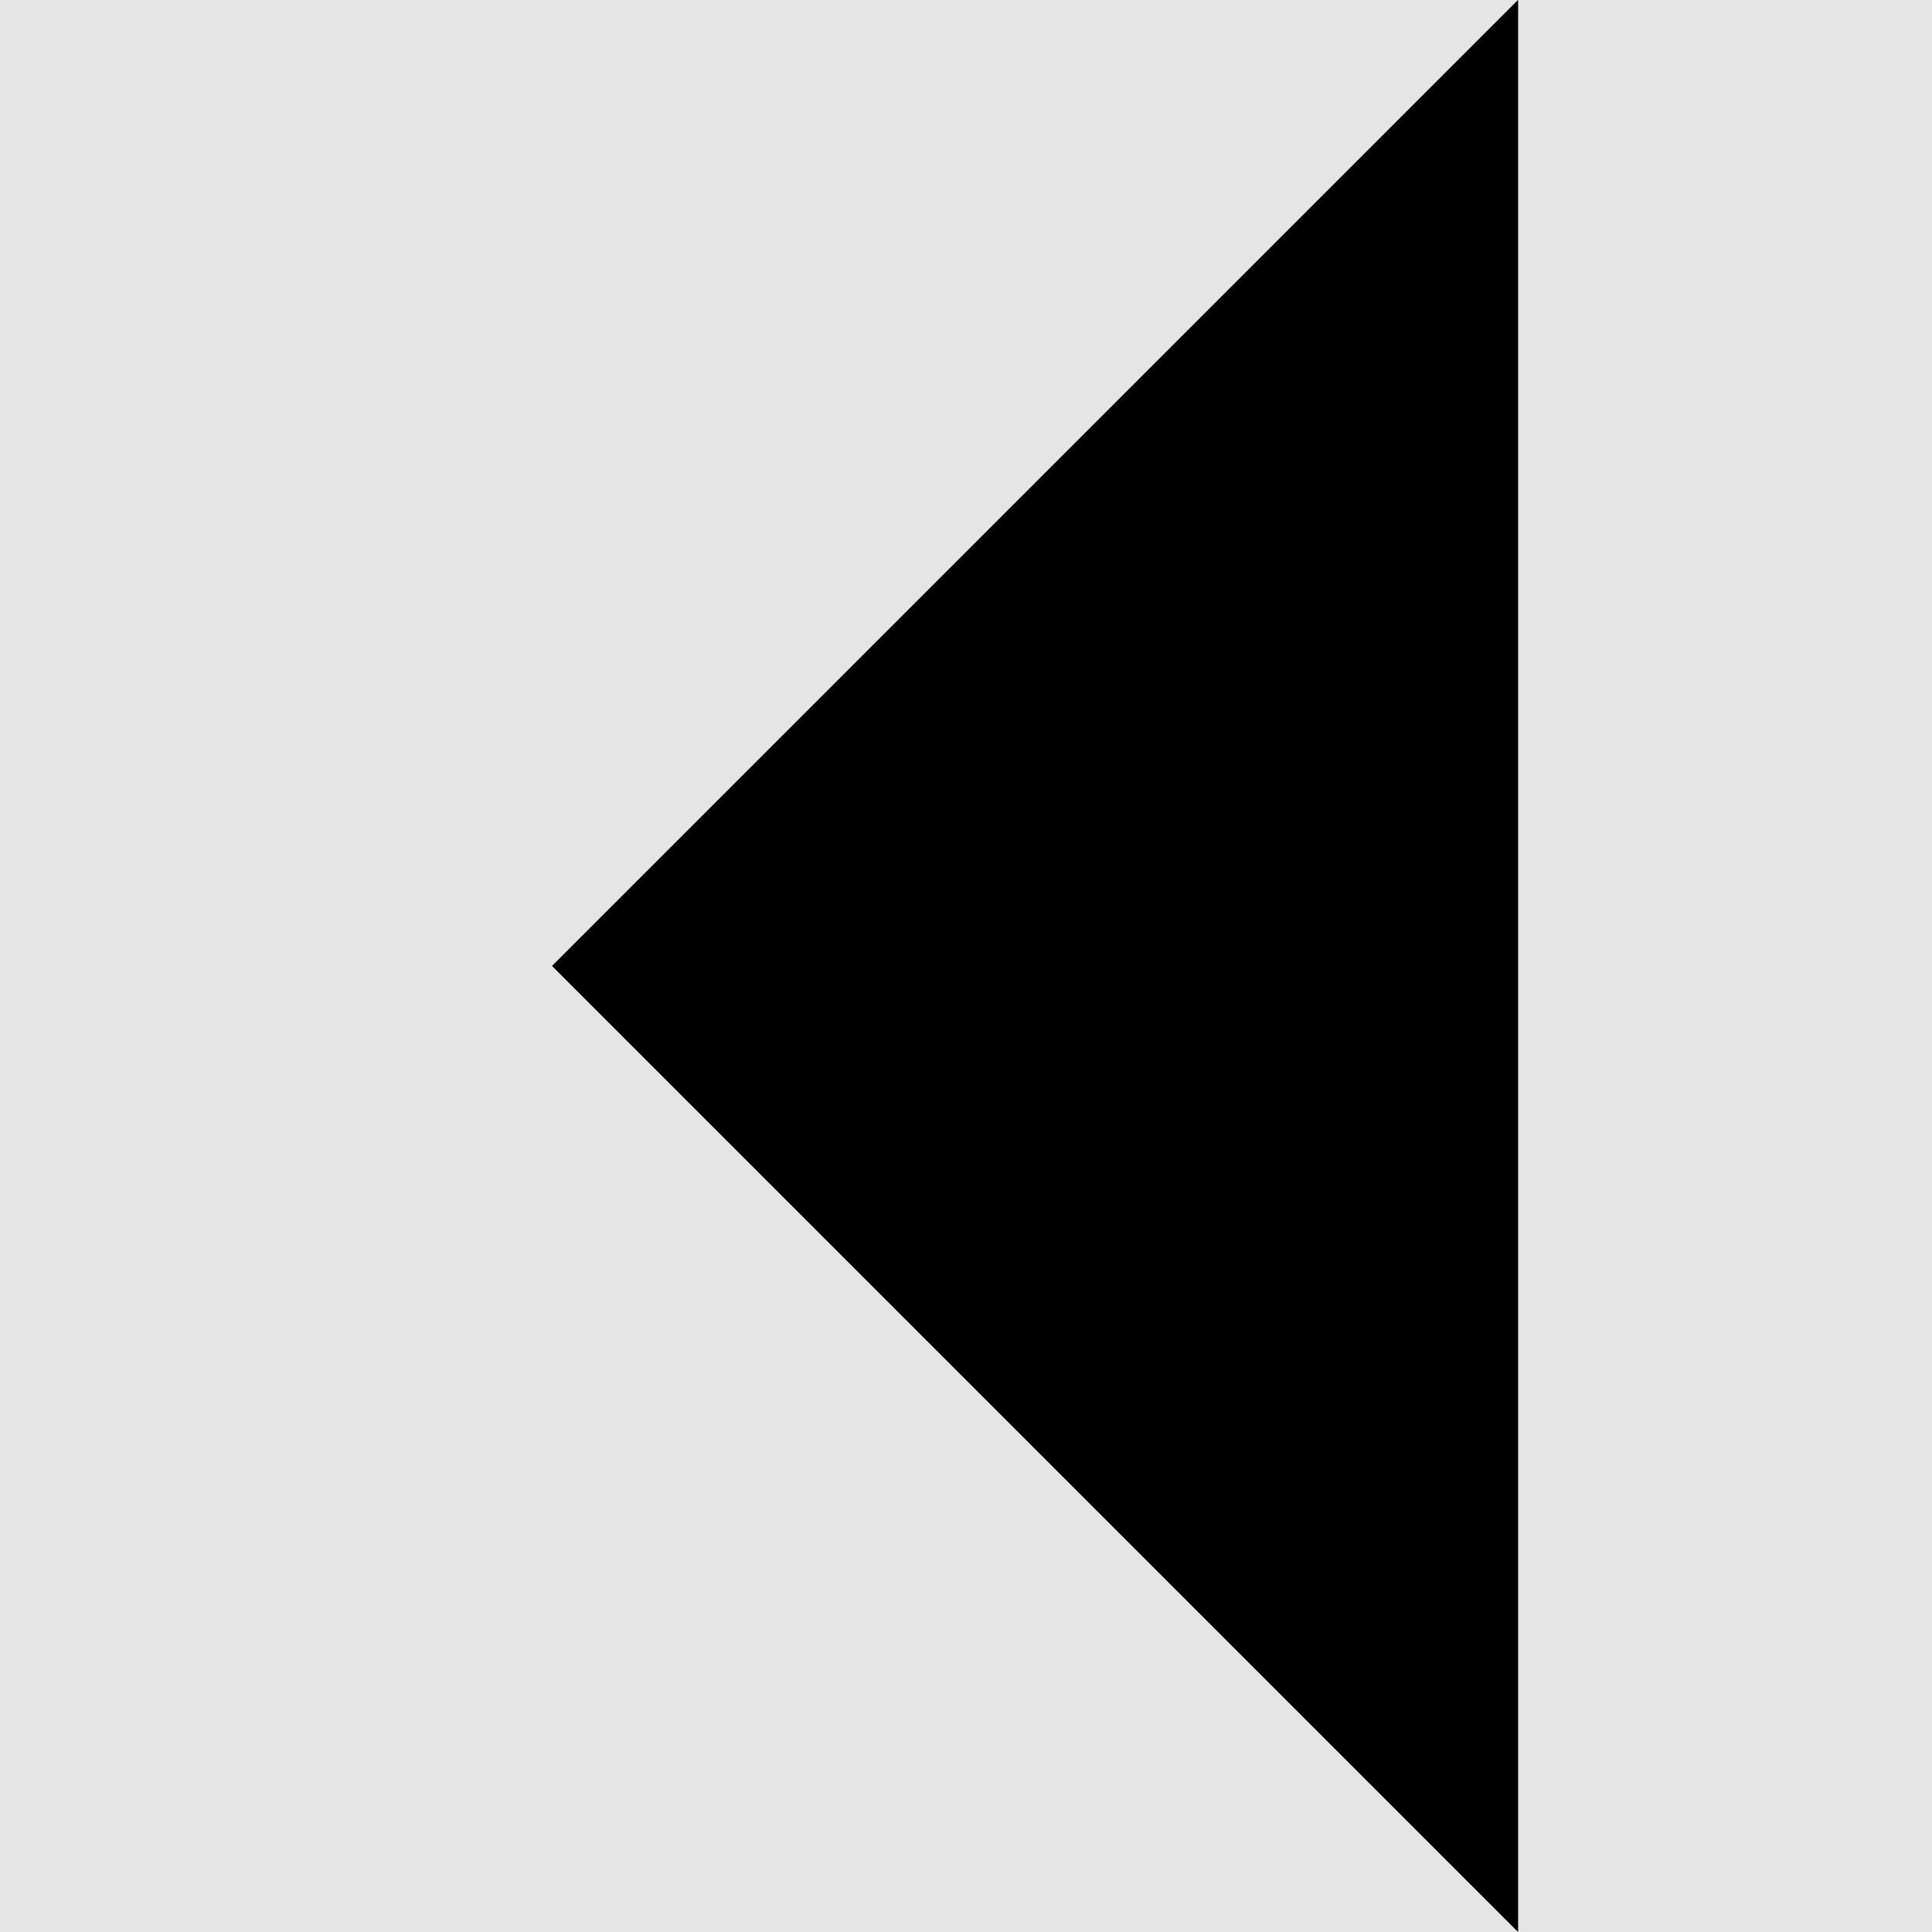
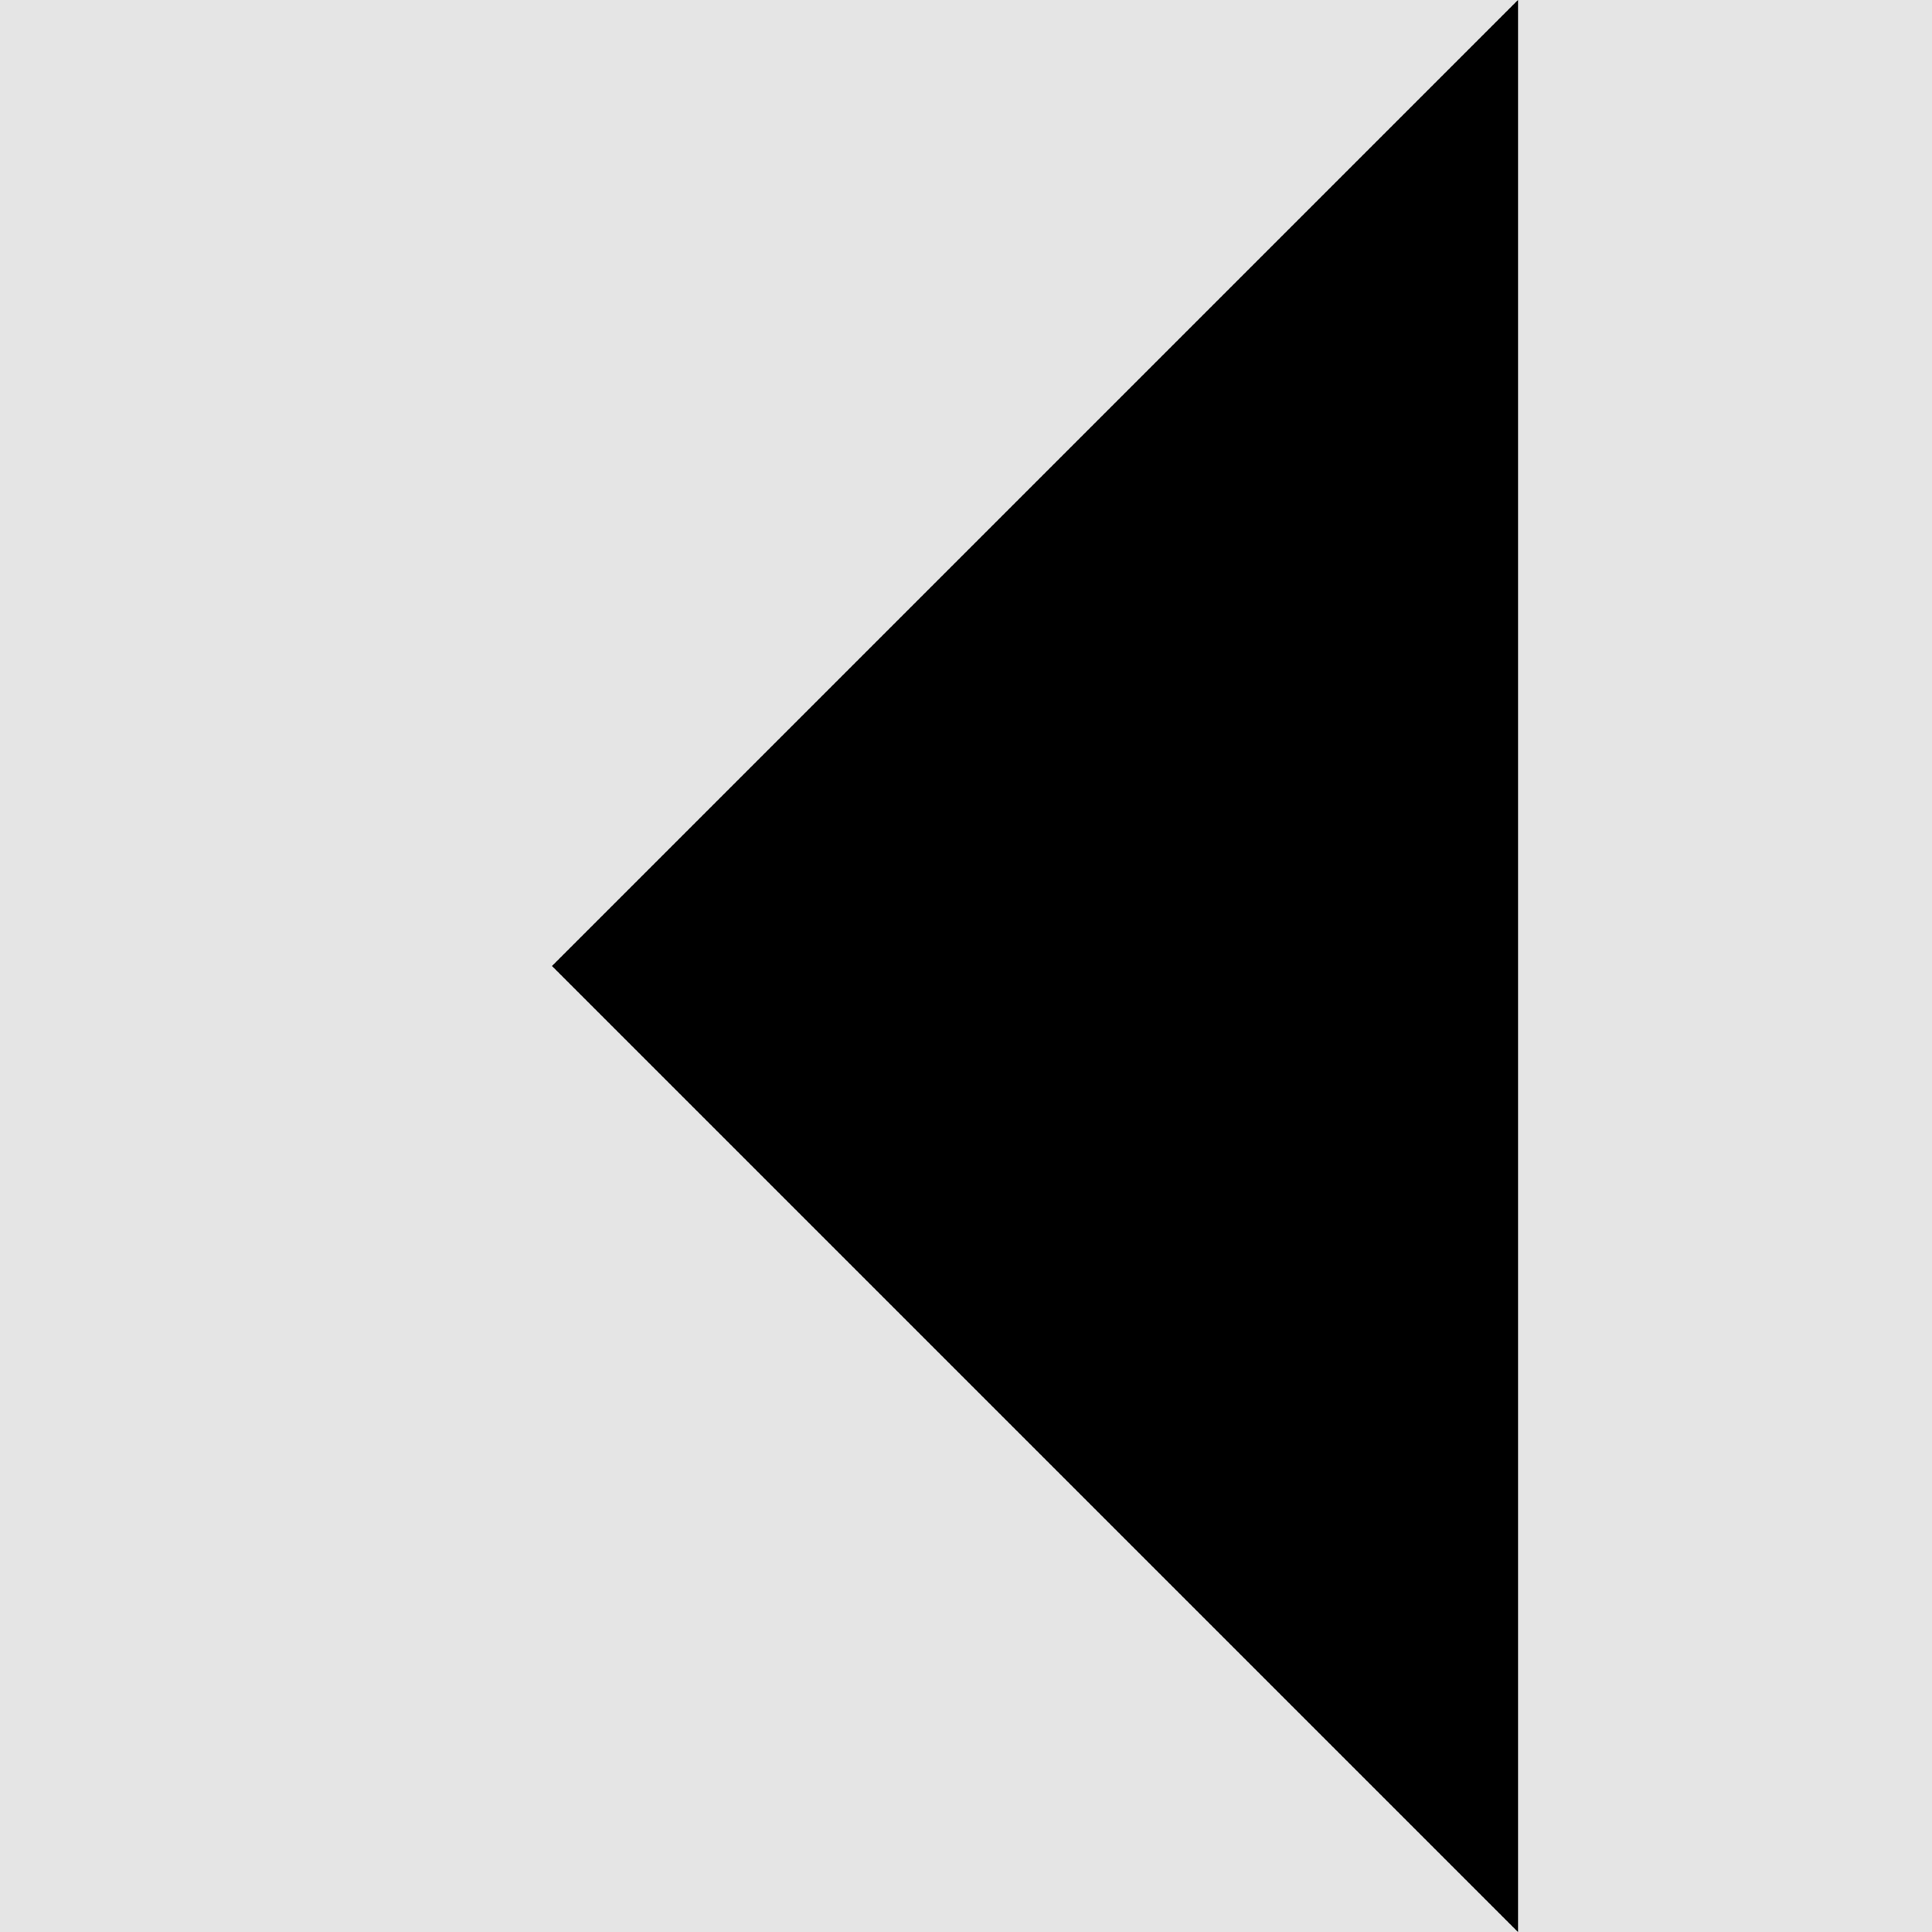
- <svg xmlns="http://www.w3.org/2000/svg" xmlns:xlink="http://www.w3.org/1999/xlink" width="1000" height="1000" viewBox="0 0 1000 1000" version="1.1">
-   <g id="Canvas" transform="matrix(71.4286 0 0 71.4286 -81500 -16142.9)">
+ <svg xmlns="http://www.w3.org/2000/svg" xmlns:xlink="http://www.w3.org/1999/xlink" width="1001" height="1001" viewBox="0 0 1001 1001" version="1.1">
+   <g id="Canvas" transform="matrix(71.5 0 0 71.5 -81581.5 -16159)">
    <rect x="1141" y="226" width="14" height="14" fill="#E5E5E5" />
    <g id="triangle-left">
      <mask id="mask0_outline" mask-type="alpha">
        <g id="Mask">
          <use xlink:href="#path0_fill" transform="translate(1145 226)" fill="#FFFFFF" />
        </g>
      </mask>
      <g id="Mask" mask="url(#mask0_outline)">
        <use xlink:href="#path0_fill" transform="translate(1145 226)" />
      </g>
      <g id="âªð¨Color" mask="url(#mask0_outline)">
        <g id="Rectangle 3">
          <use xlink:href="#path1_fill" transform="translate(1141 226)" />
        </g>
      </g>
    </g>
  </g>
  <defs>
    <path id="path0_fill" d="M 0 7L 7 0L 7 14L 0 7Z" />
    <path id="path1_fill" fill-rule="evenodd" d="M 0 0L 14 0L 14 14L 0 14L 0 0Z" />
  </defs>
</svg>
